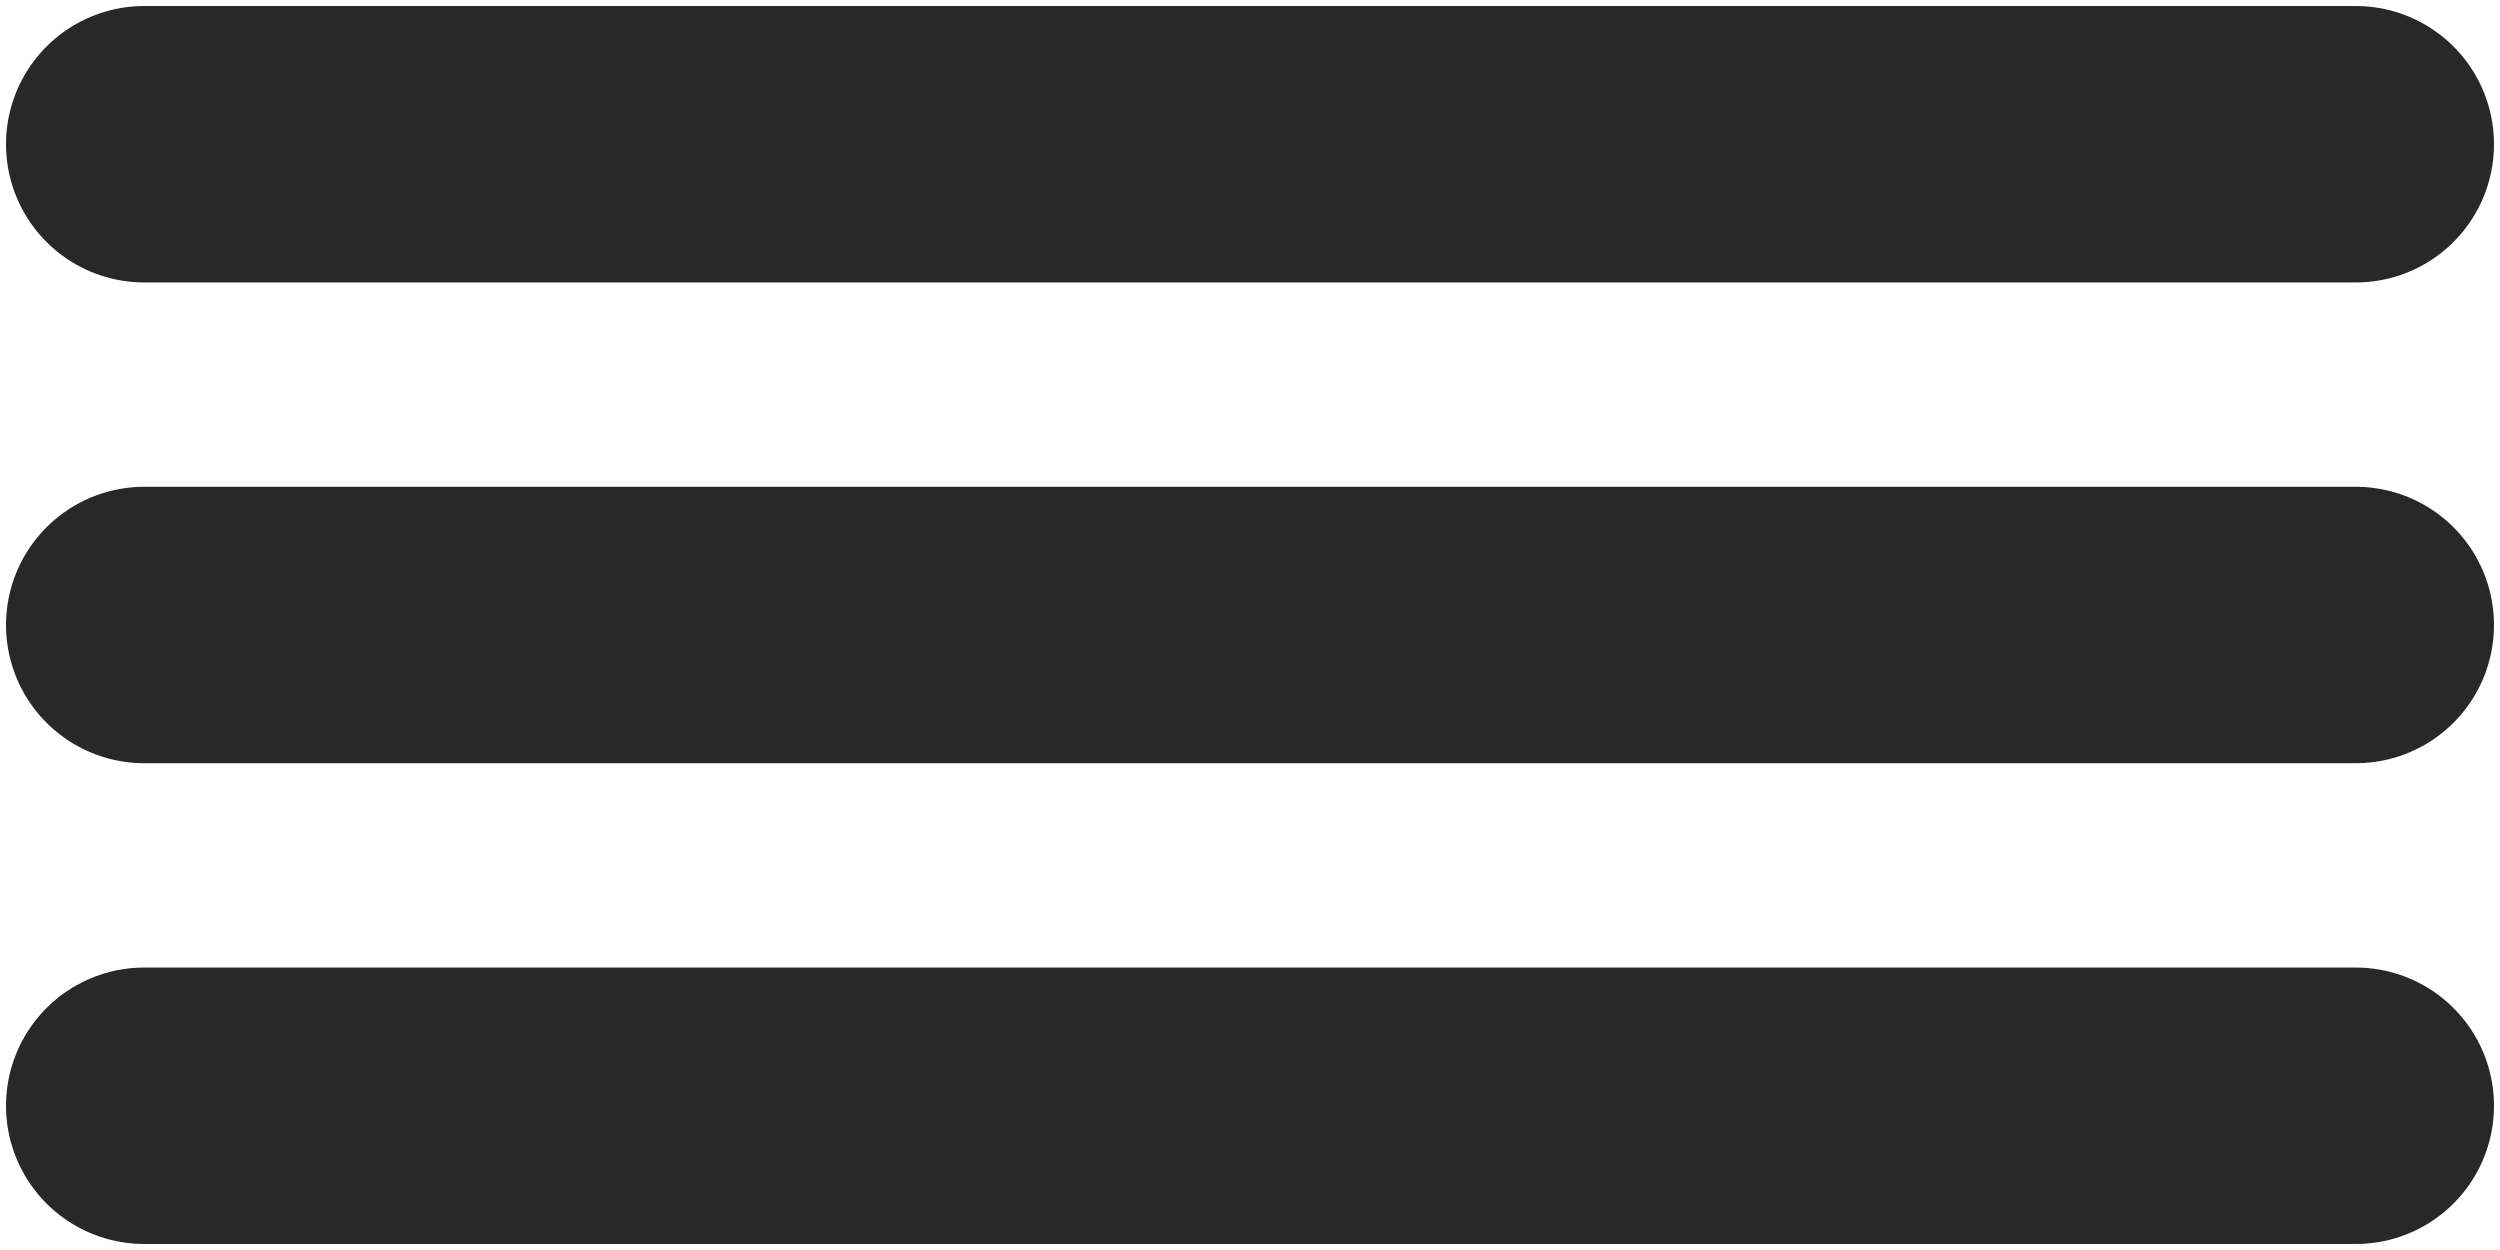
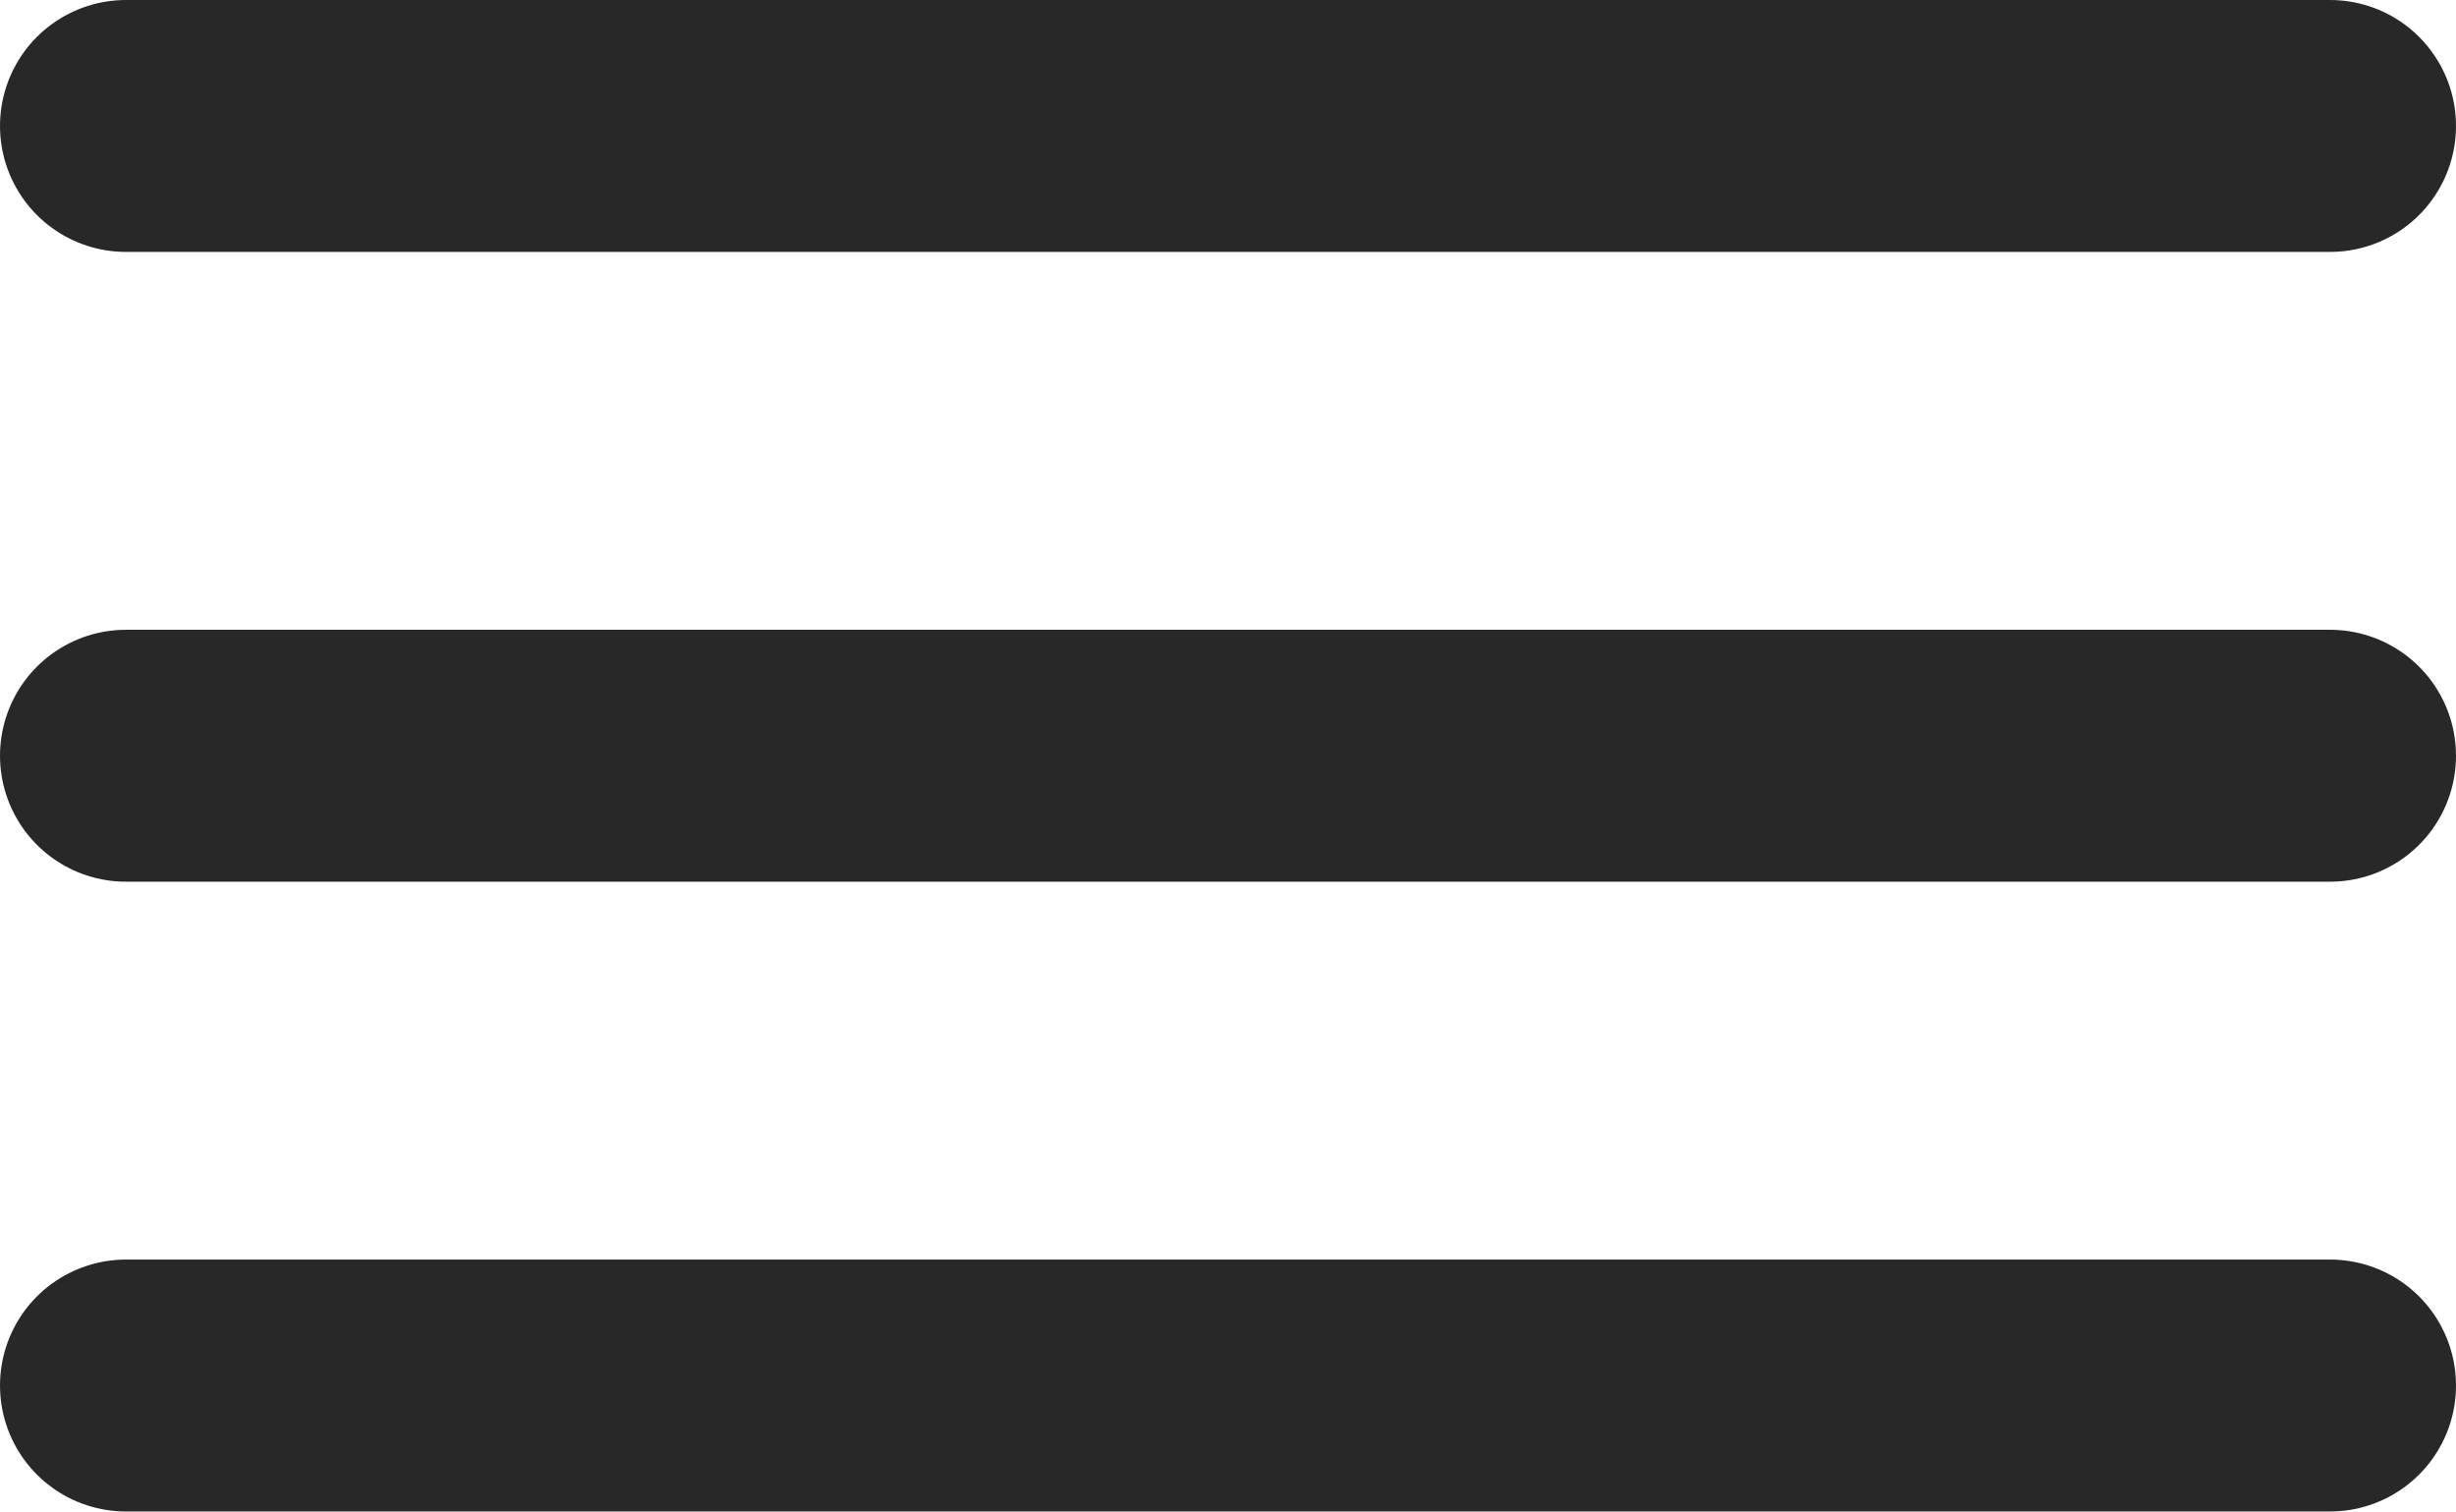
- <svg xmlns="http://www.w3.org/2000/svg" width="52" height="26" viewBox="0 0 52 26" fill="none">
-   <path d="M3 3H49" stroke="#282828" stroke-width="5.75" stroke-linecap="round" />
-   <path d="M3 13H49" stroke="#282828" stroke-width="5.75" stroke-linecap="round" />
-   <path d="M3 23H49" stroke="#282828" stroke-width="5.75" stroke-linecap="round" />
+ <svg xmlns="http://www.w3.org/2000/svg" width="39" height="24" viewBox="0 0 39 24" fill="none">
+   <path d="M2 2H37" stroke="#282828" stroke-width="4" stroke-linecap="round" />
+   <path d="M2 12H37" stroke="#282828" stroke-width="4" stroke-linecap="round" />
+   <path d="M2 22H37" stroke="#282828" stroke-width="4" stroke-linecap="round" />
</svg>
